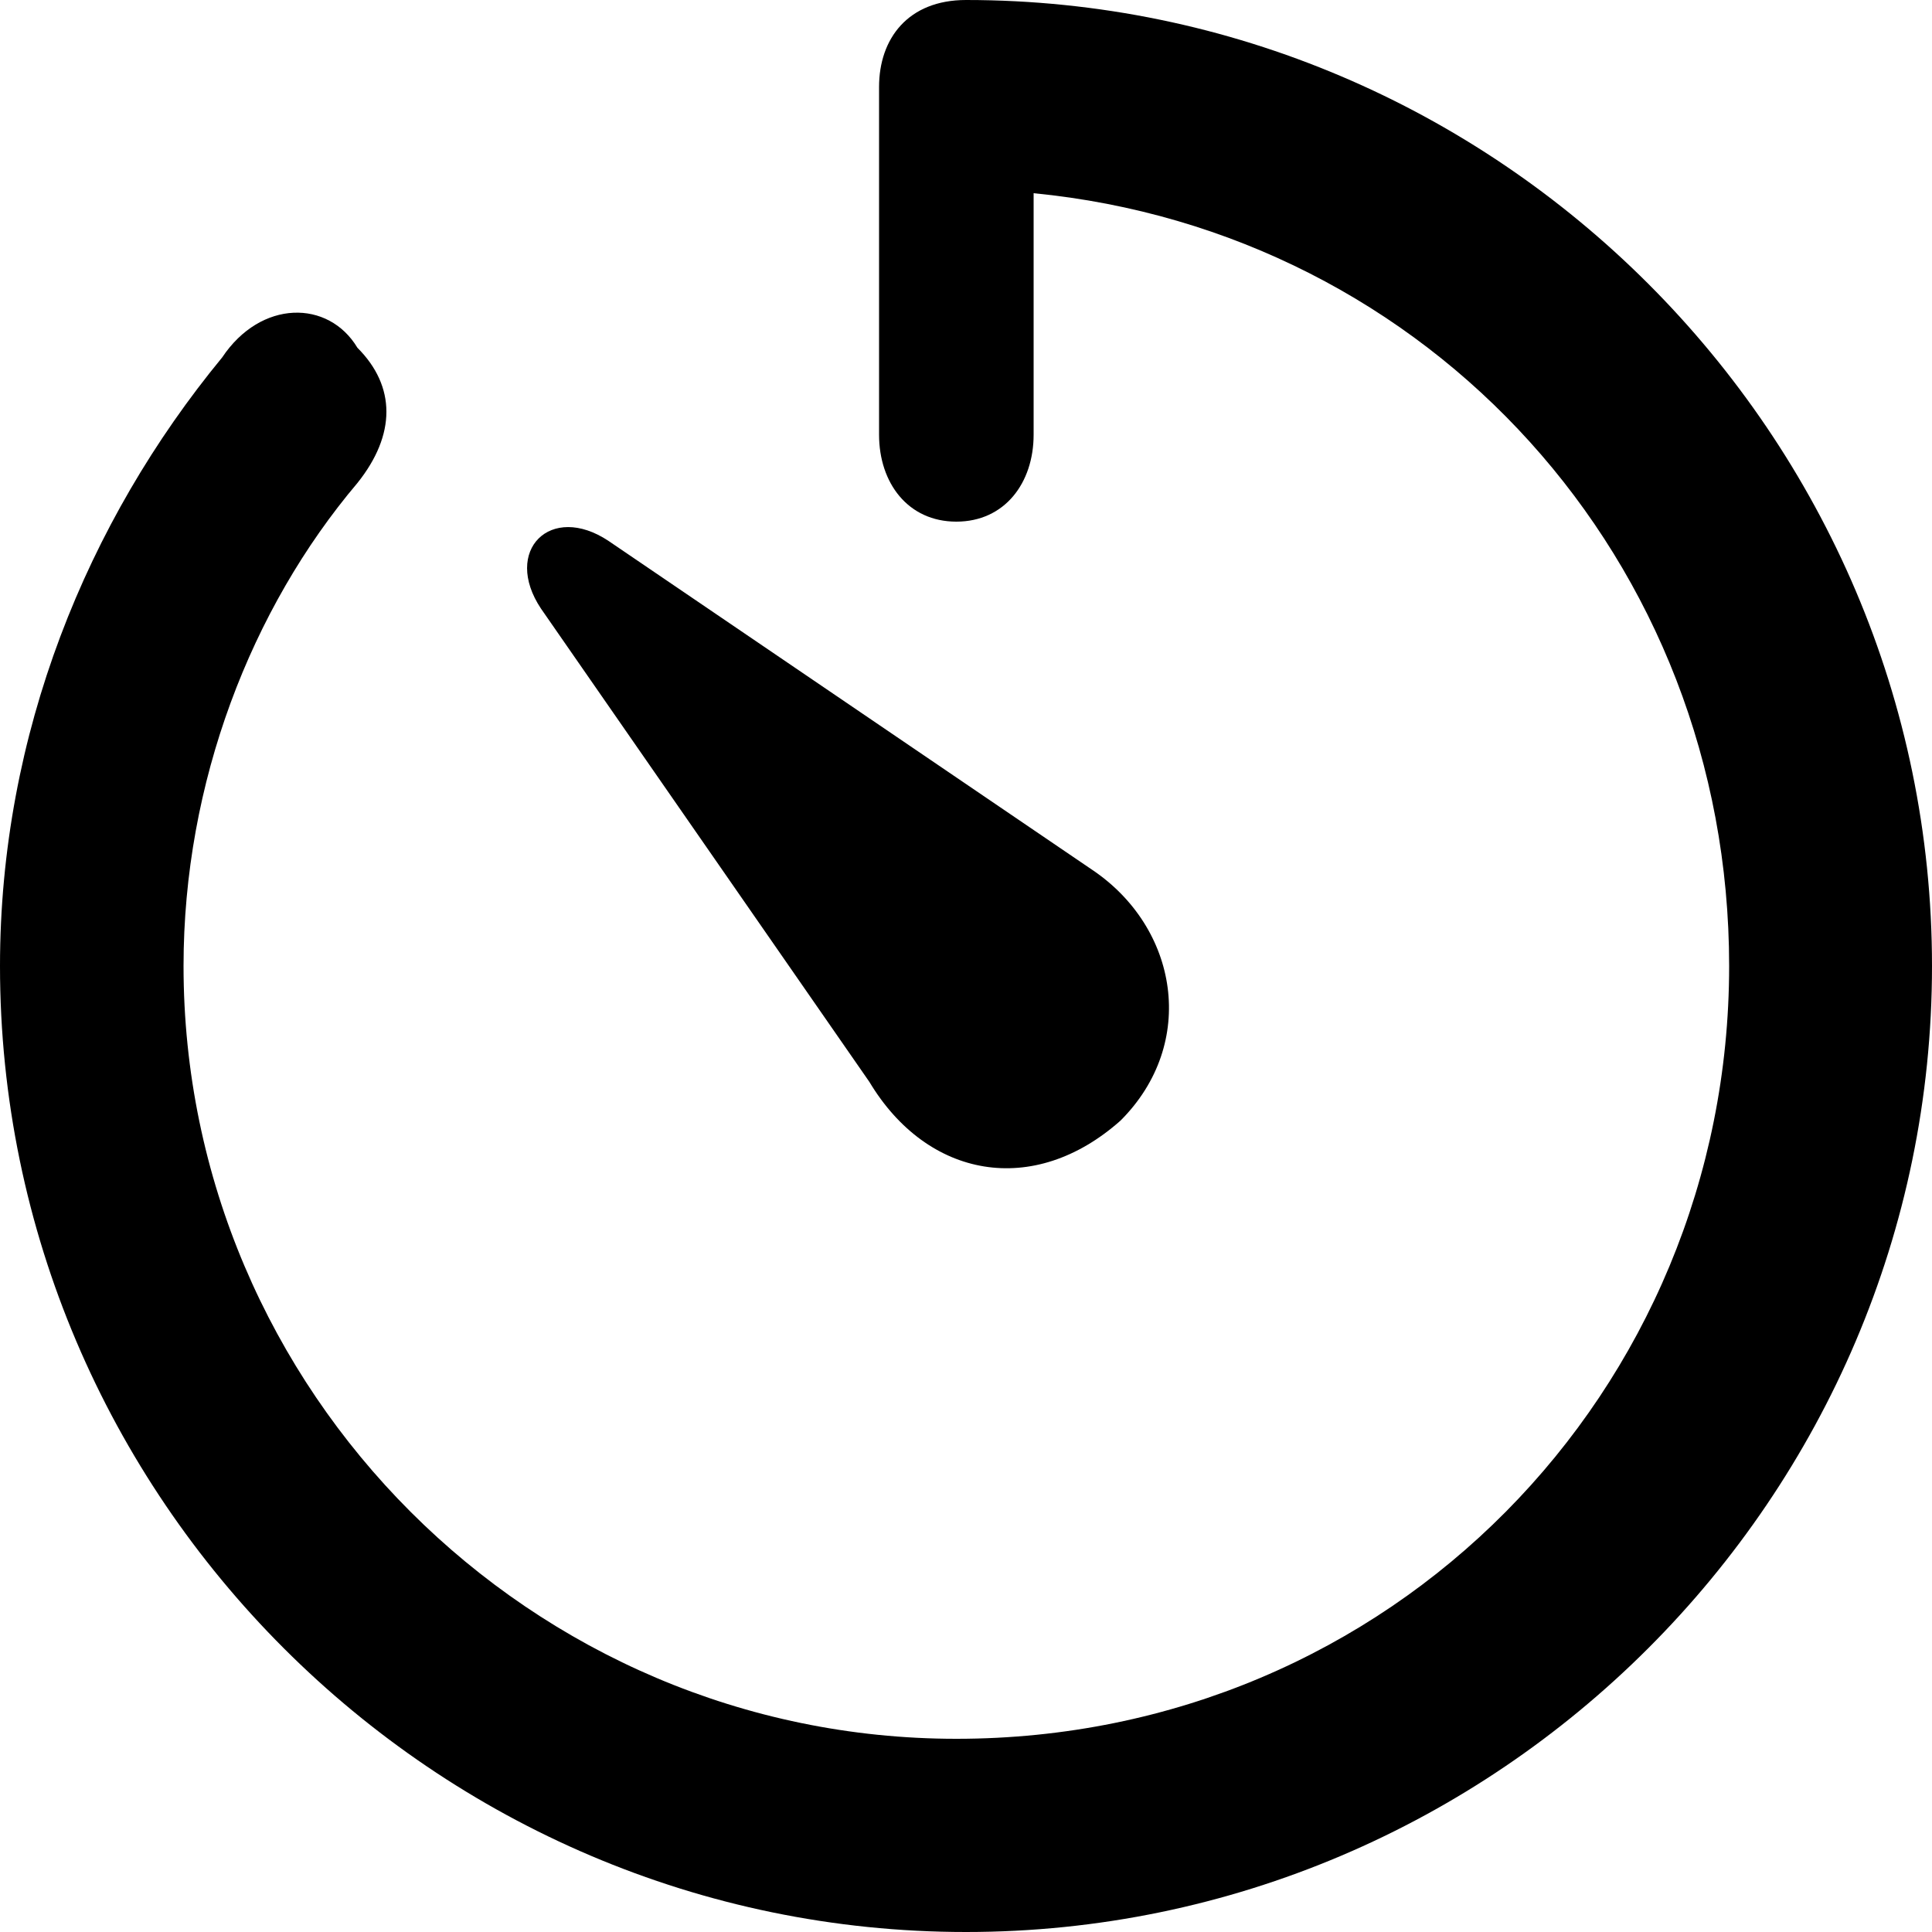
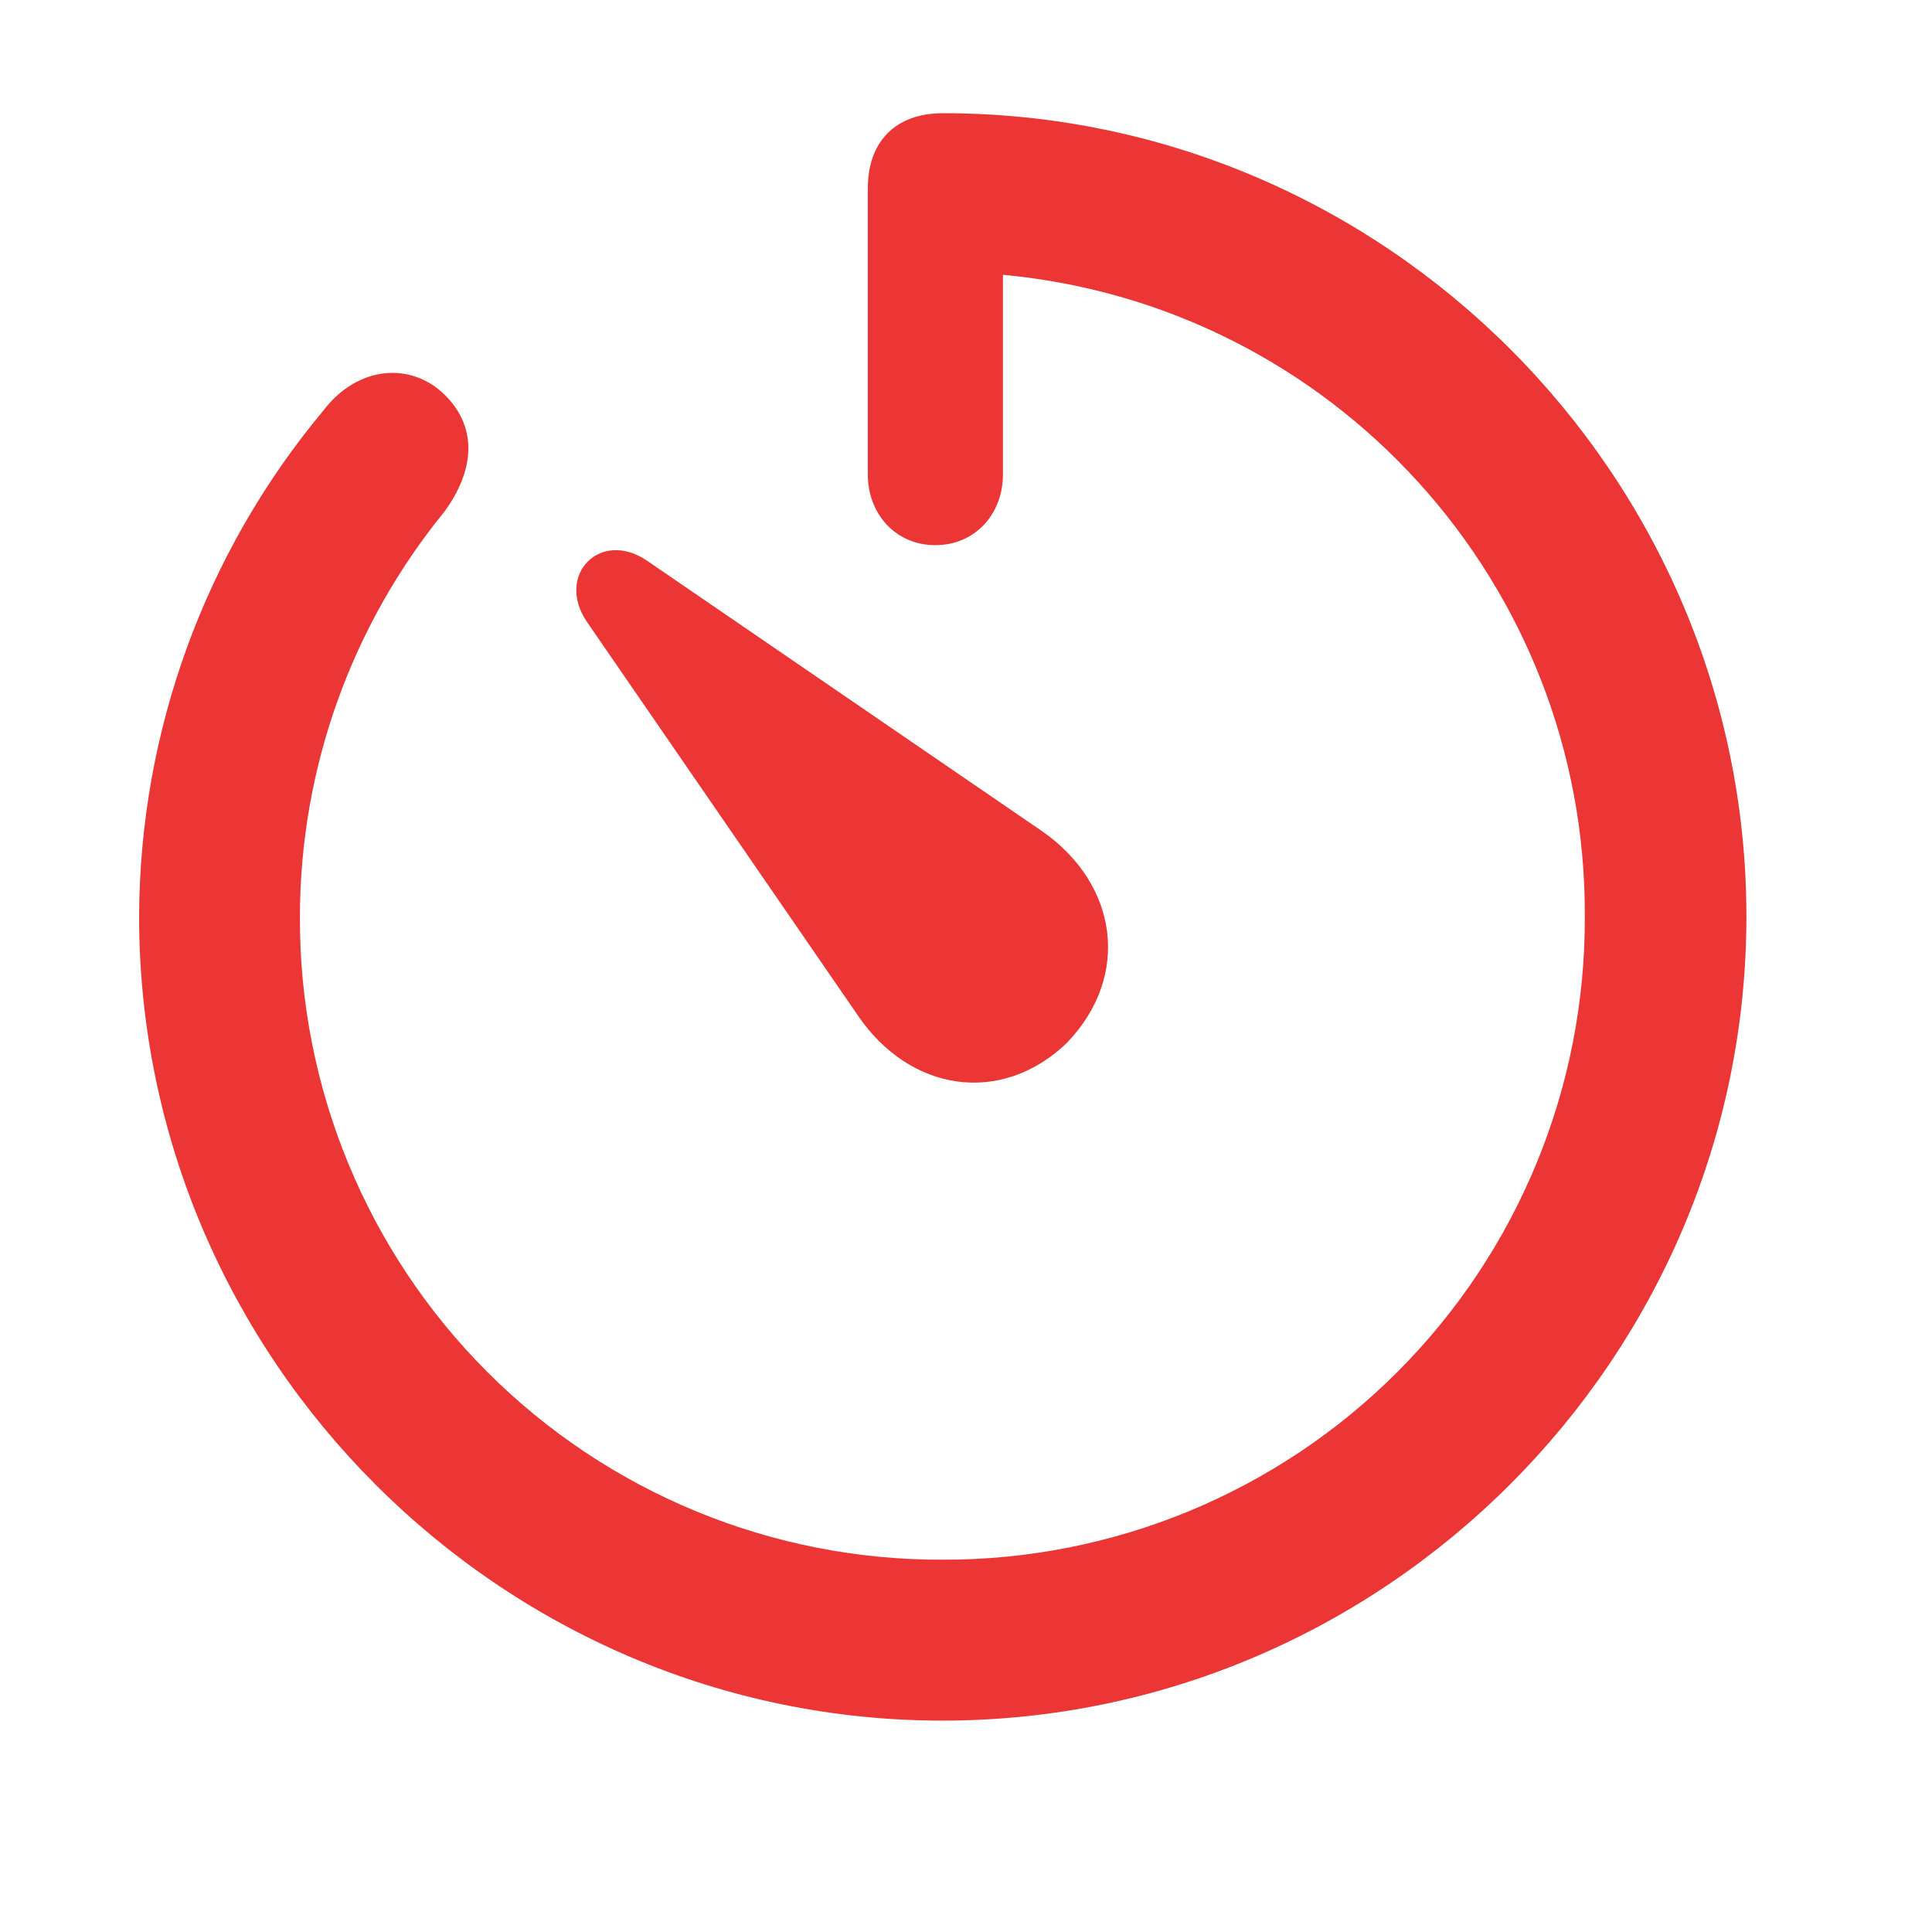
- <svg xmlns="http://www.w3.org/2000/svg" viewBox="0 0 20 20">
-   <path d="M10 20c5.5 0 10-4.5 10-10S15.5 0 10 0c-.6 0-.9.4-.9.9v3.6c0 .5.3.9.8.9s.8-.4.8-.9V2c4.1.4 7.2 3.8 7.2 8 0 4.4-3.5 8-8 8-4.4 0-8-3.6-8-8 0-1.9.7-3.7 1.8-5 .4-.5.4-1 0-1.4-.3-.5-1-.5-1.4.1C.9 5.4 0 7.6 0 10c0 5.5 4.5 10 10 10zm1.6-8.4c.8-.8.6-2-.3-2.6l-5-3.4c-.6-.4-1.1.1-.7.7L9 11.2c.6 1 1.7 1.2 2.6.4z" />
+ <svg xmlns="http://www.w3.org/2000/svg" width="17" height="17">
+   <path d="M8.292 15.14c3.89 0 7.075-3.186 7.075-7.076 0-3.882-3.179-7.068-7.068-7.068-.424 0-.663.253-.663.663v2.516c0 .348.246.622.594.622.35 0 .595-.274.595-.622V2.418a5.642 5.642 0 015.12 5.646 5.635 5.635 0 01-5.653 5.66 5.635 5.635 0 01-5.653-5.66A5.646 5.646 0 013.91 4.503c.26-.356.3-.732.007-1.025-.294-.294-.766-.267-1.073.136a6.982 6.982 0 00-1.62 4.45c0 3.89 3.185 7.076 7.068 7.076zm1.1-5.968c.561-.588.445-1.395-.225-1.86L5.694 4.934c-.41-.28-.806.123-.533.533l2.386 3.466c.458.676 1.265.8 1.846.239z" fill="#EC3636" />
</svg>
